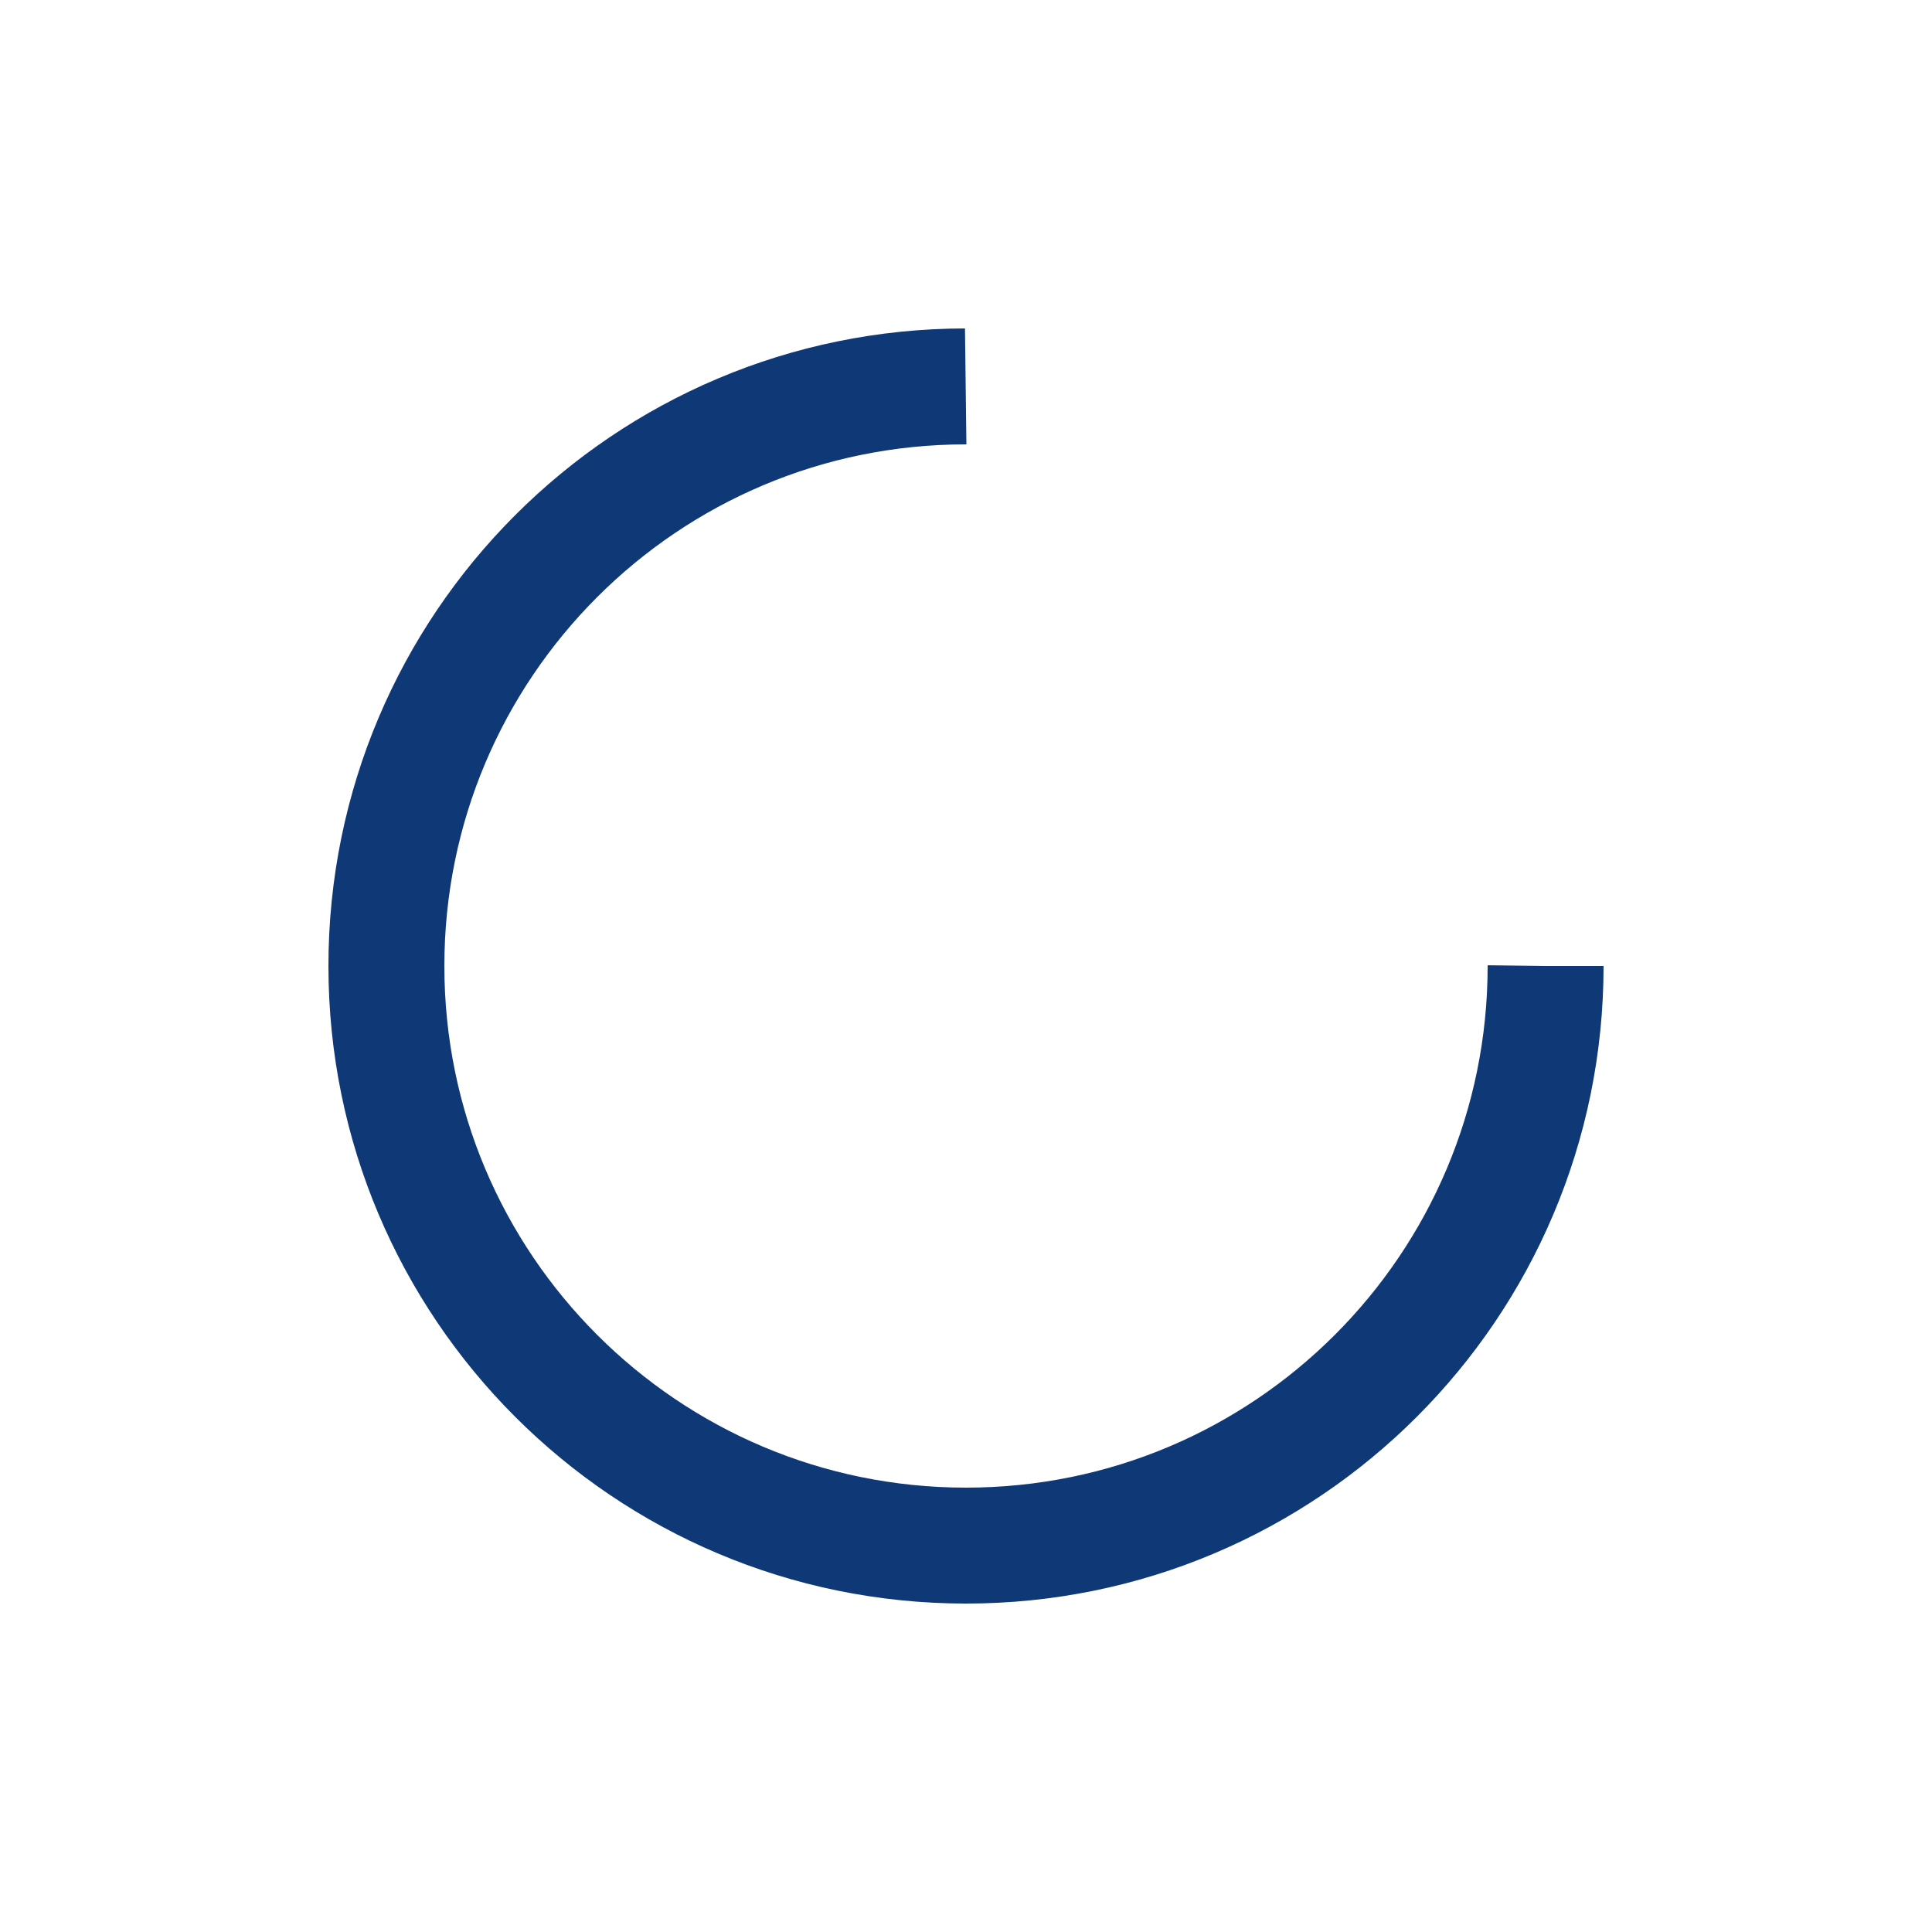
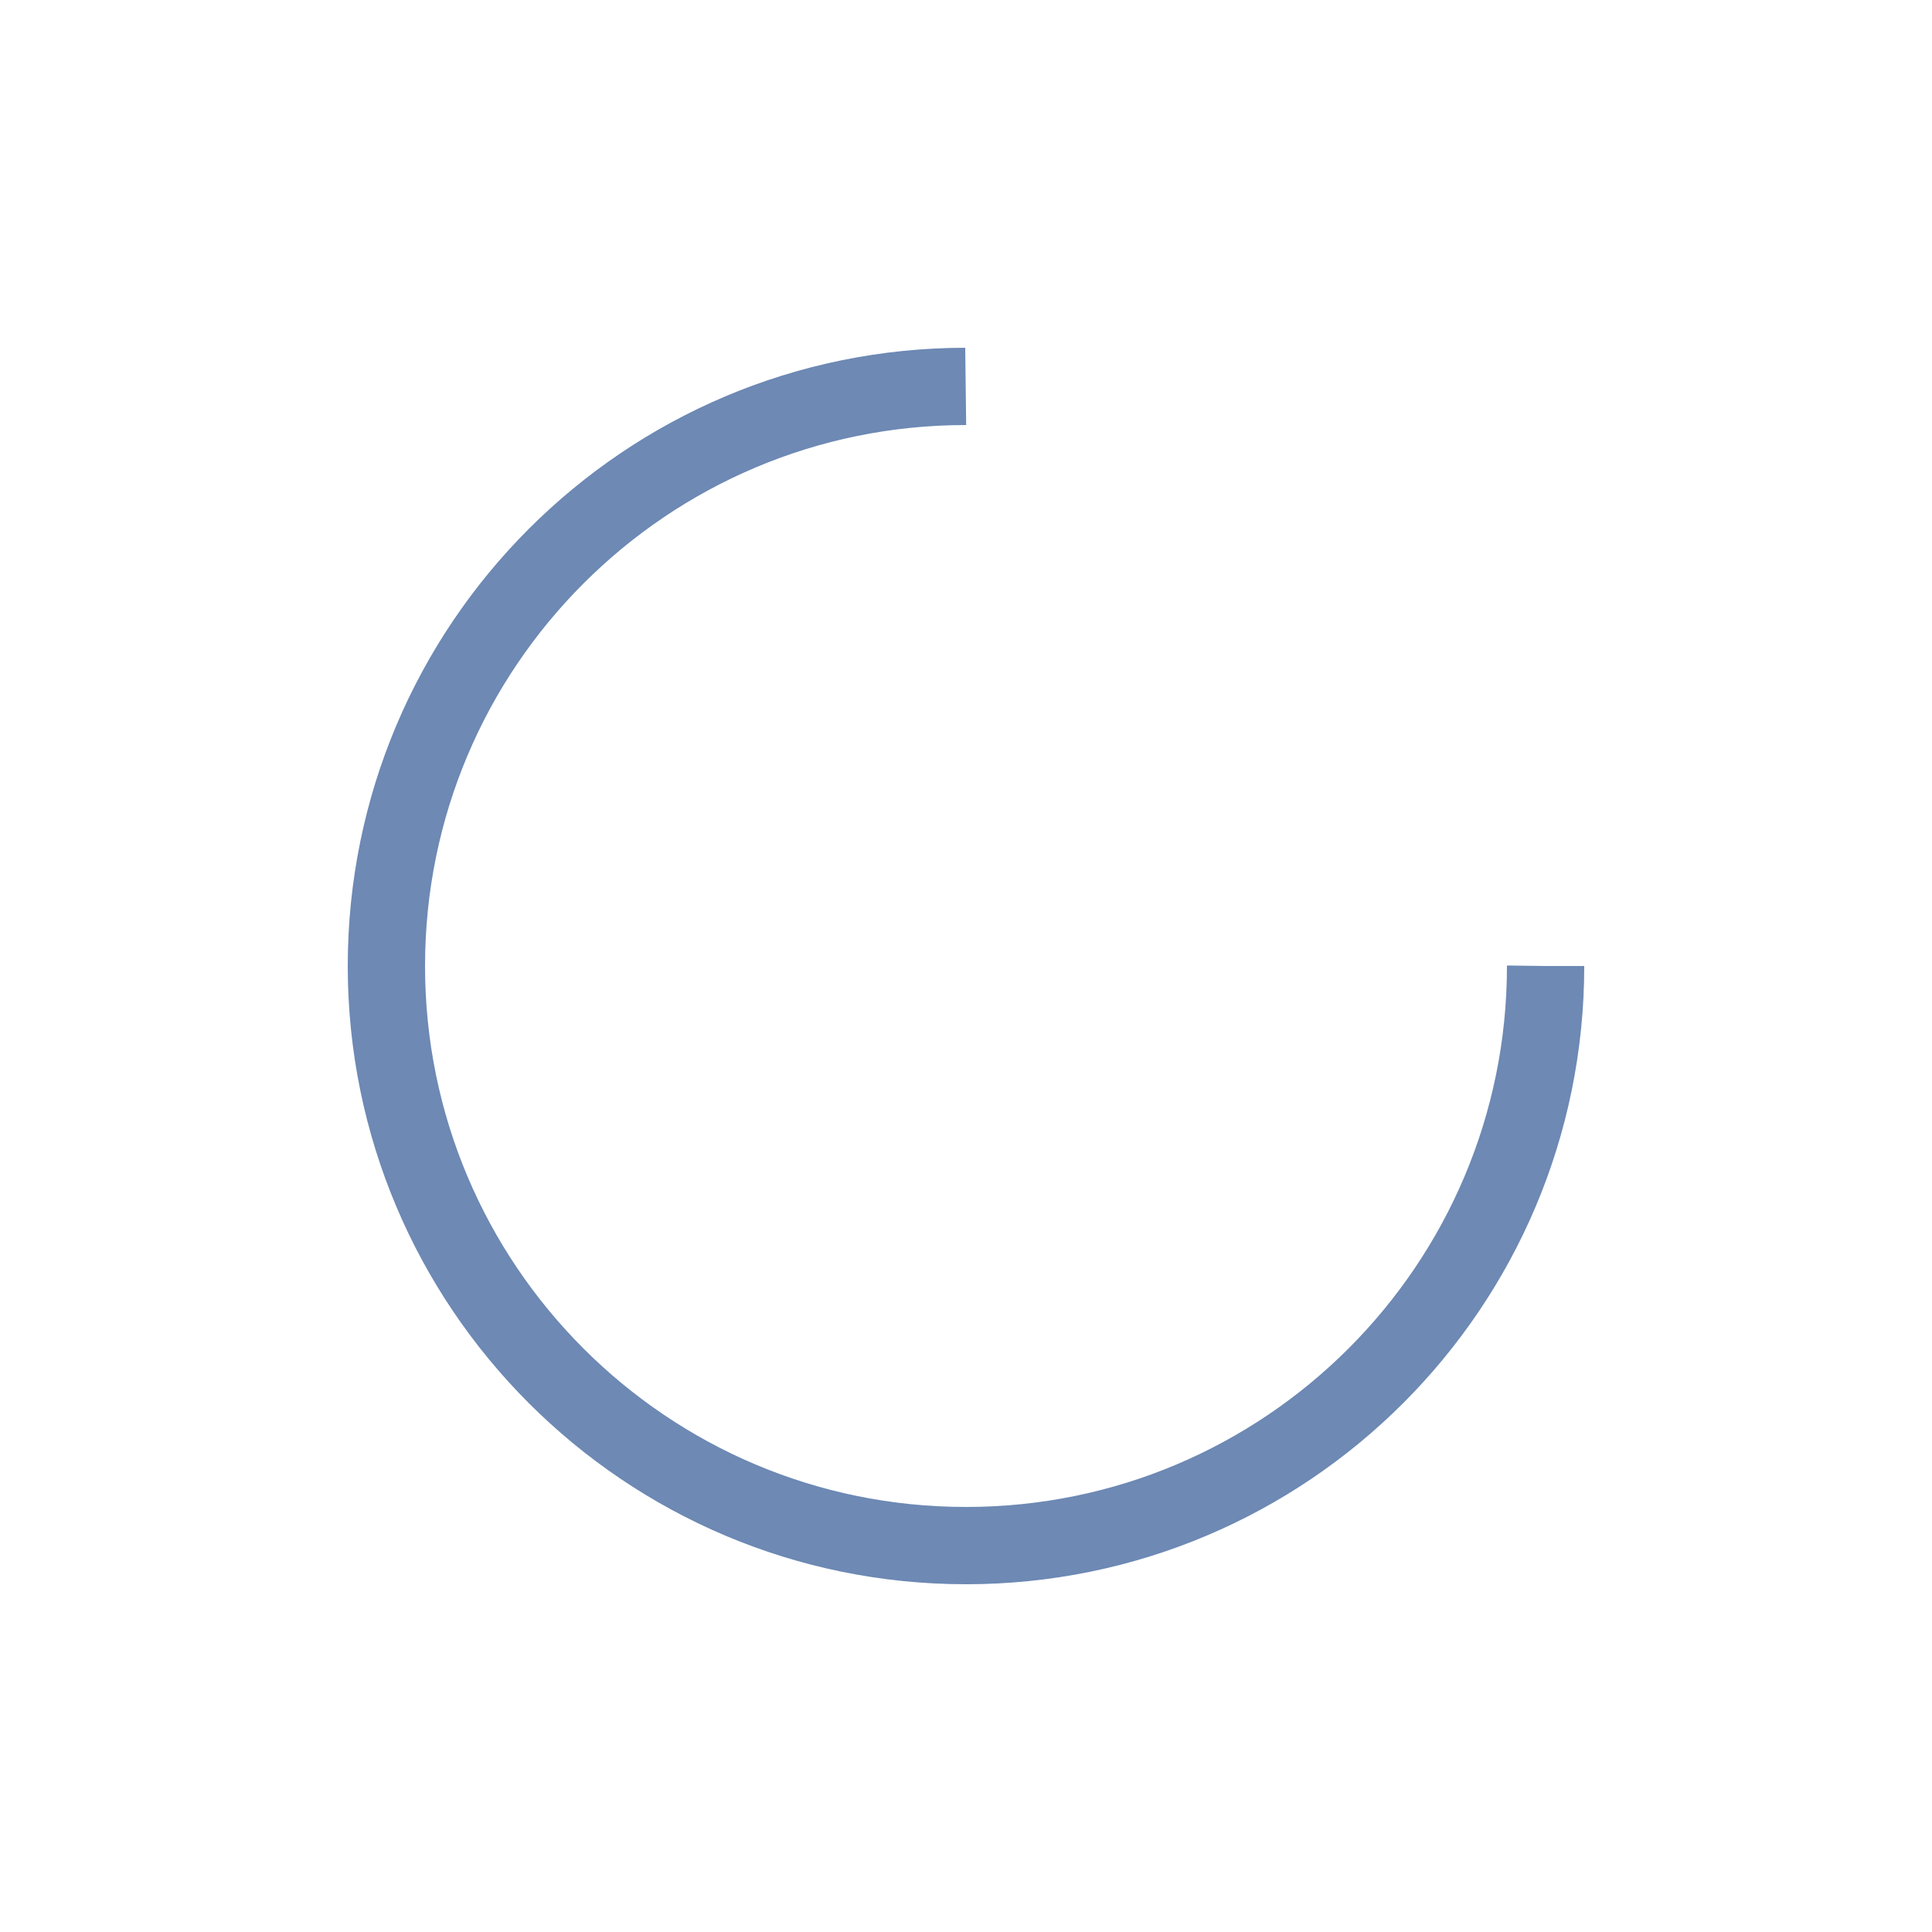
<svg xmlns="http://www.w3.org/2000/svg" style="margin: auto; display: block; shape-rendering: auto;" viewBox="0 0 100 100" preserveAspectRatio="xMidYMid">
-   <circle cx="50" cy="50" fill="none" stroke="#0F3877" stroke-width="6" r="30" stroke-dasharray="141.372 49.124">
-     <animateTransform attributeName="transform" type="rotate" repeatCount="indefinite" dur="0.6s" values="0 50 50;360 50 50" keyTimes="0;1" />
+   <circle cx="50" cy="50" fill="none" stroke="#6d89b4" stroke-width="4" r="30" stroke-dasharray="141.372 49.124">
+     <animateTransform attributeName="transform" type="rotate" repeatCount="indefinite" dur="0.5s" values="0 50 50;360 50 50" keyTimes="0;1" />
  </circle>
</svg>
